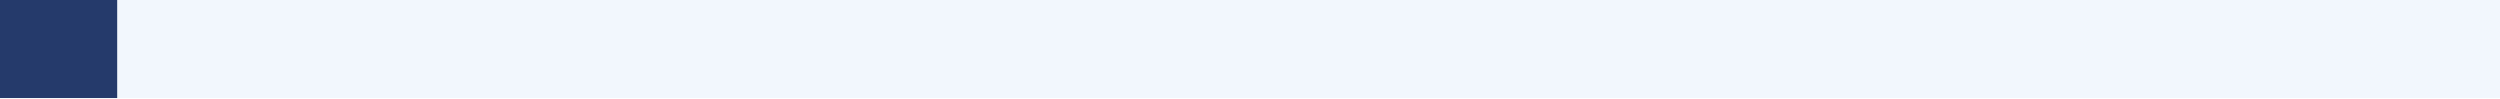
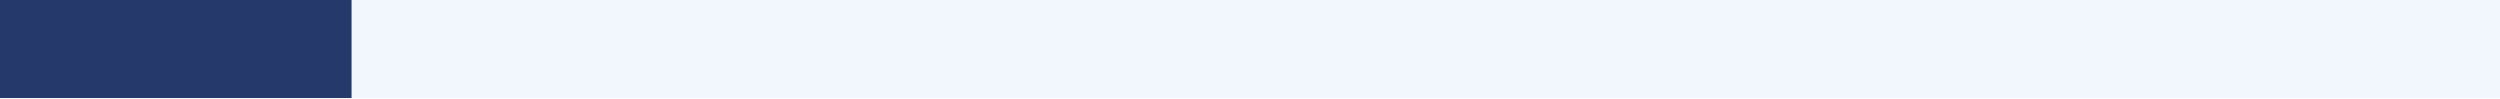
- <svg xmlns="http://www.w3.org/2000/svg" viewBox="780 366 1020 40" width="1020" height="40">
-   <rect x="780" y="366" width="1020" height="40" fill="#F2F7FD" />
-   <rect x="780" y="366" width="47.812" height="40" fill="#253A6B" />
+ <svg xmlns="http://www.w3.org/2000/svg" viewBox="780 490 1020 40" width="1020" height="40">
+   <rect x="780" y="490" width="1020" height="40" fill="#F2F7FD" />
+   <rect x="780" y="490" width="143.438" height="40" fill="#253A6B" />
</svg>
